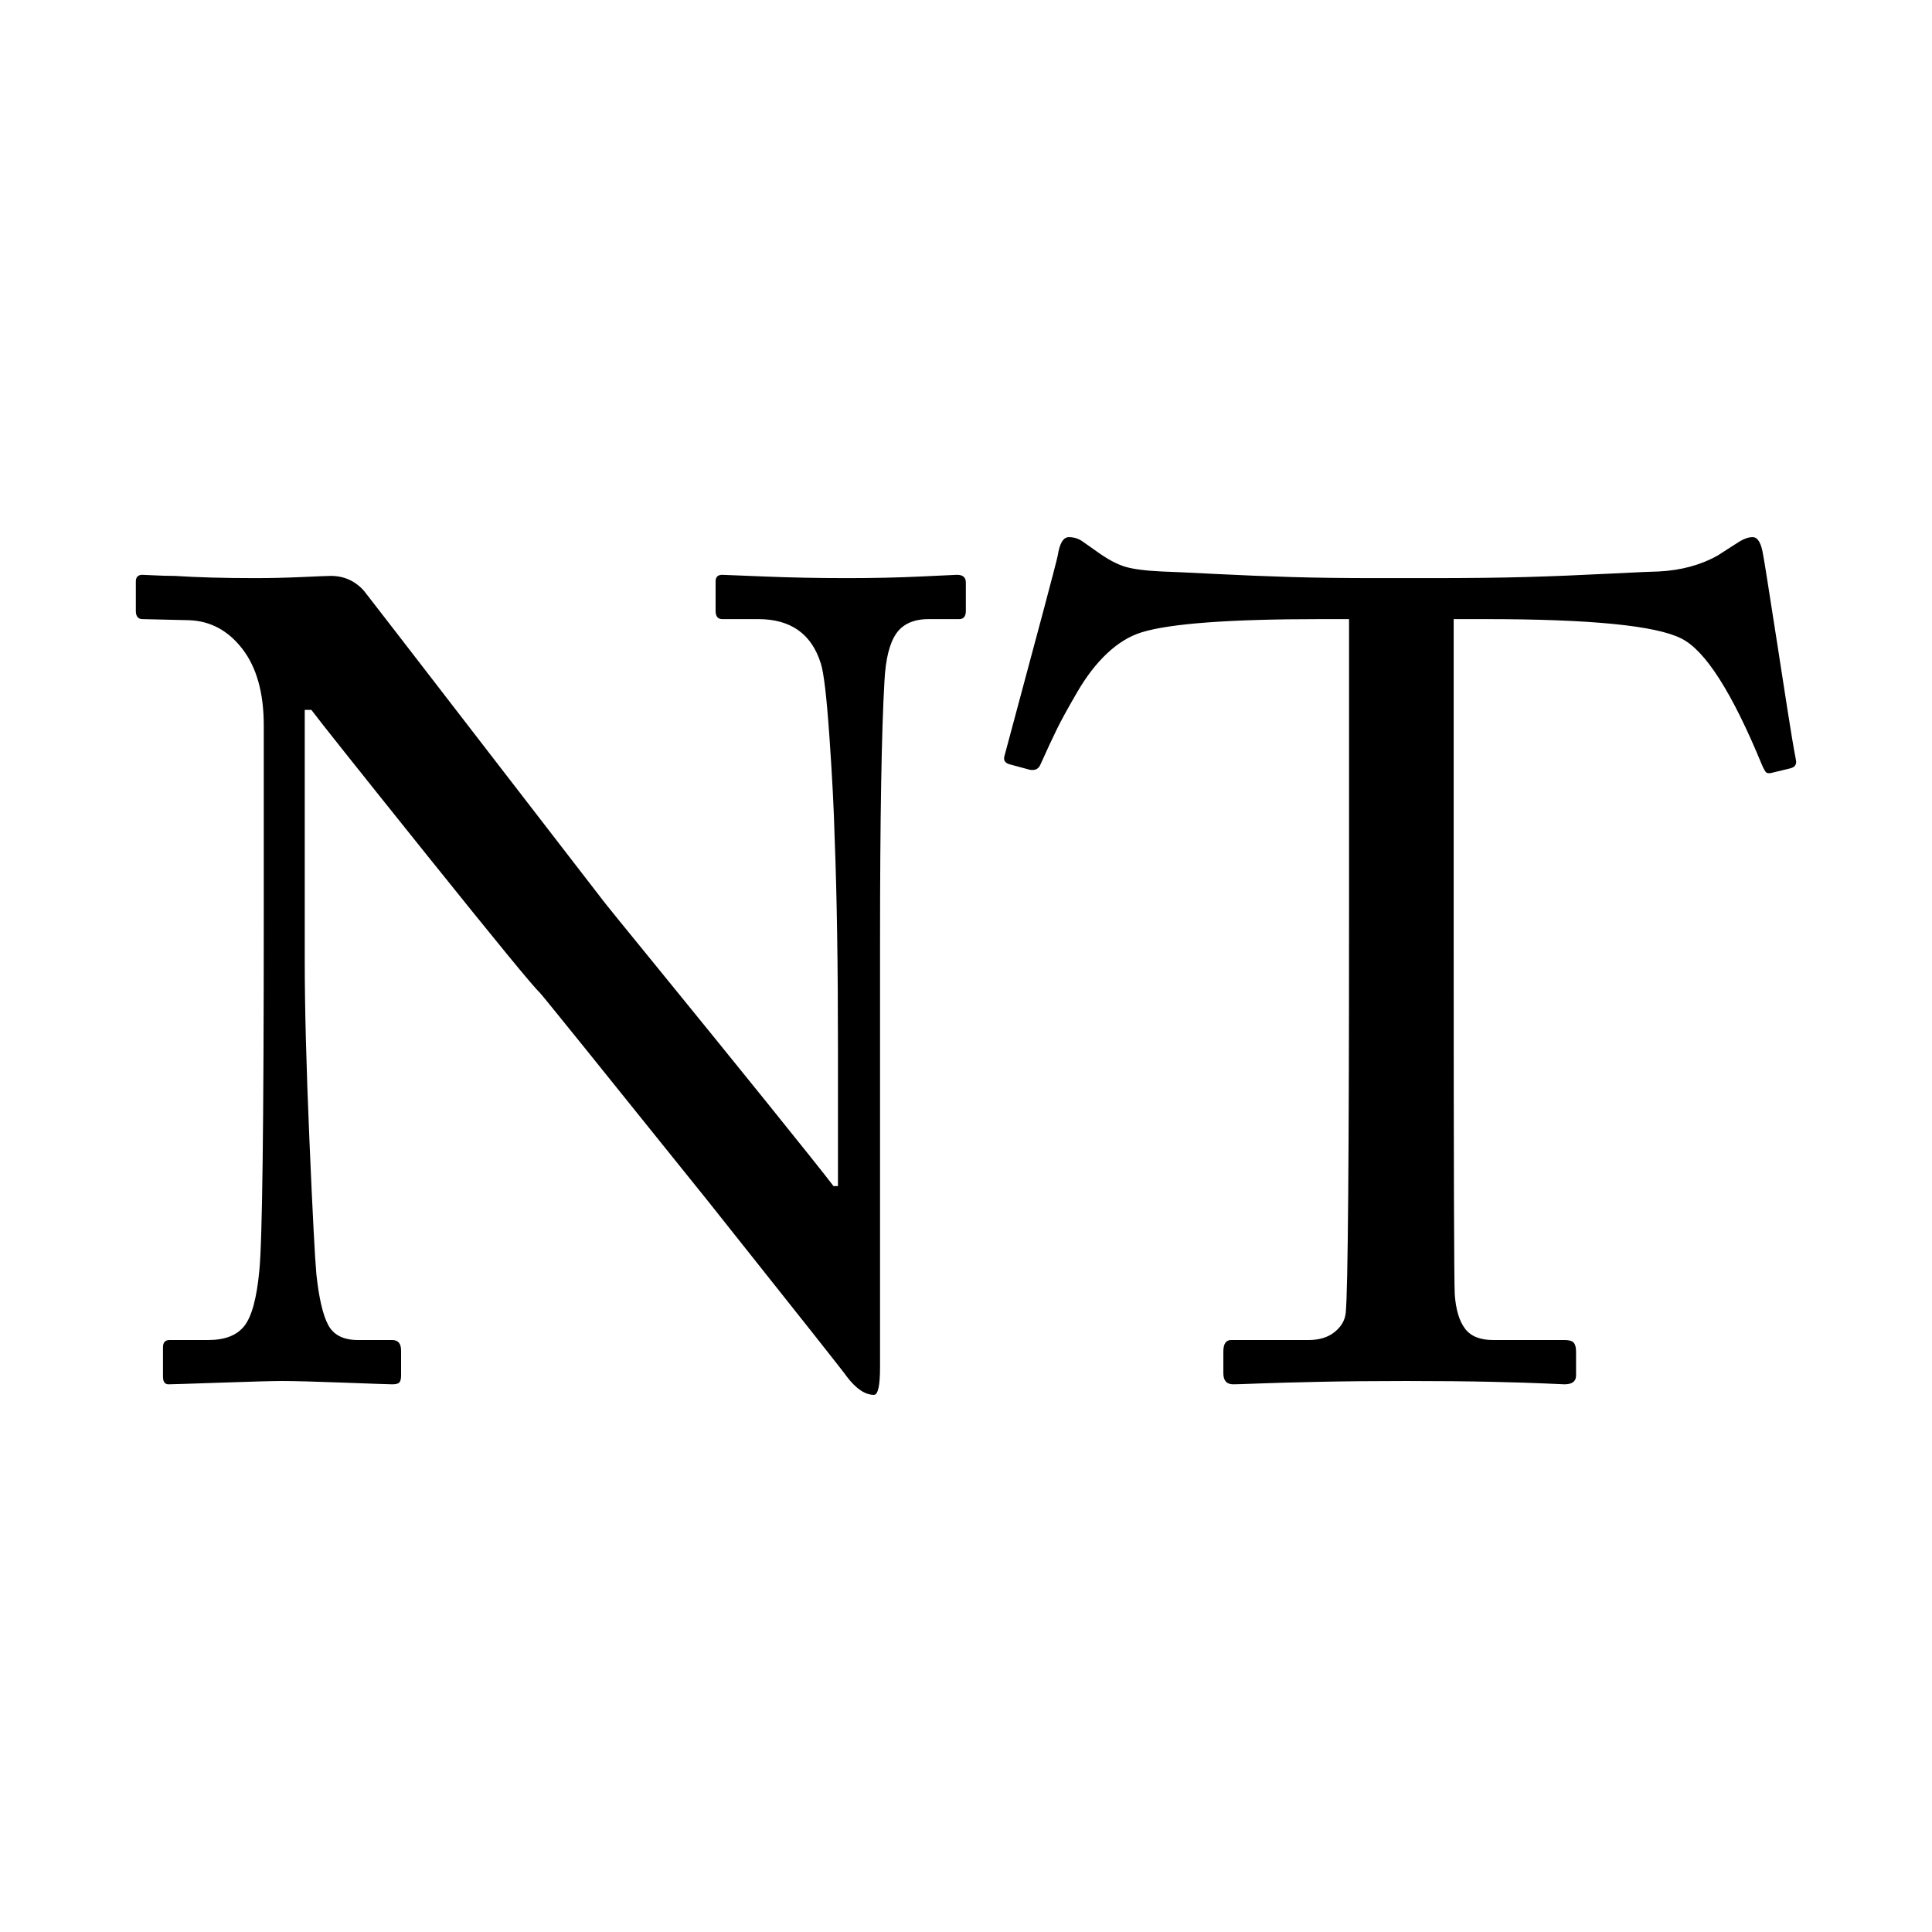
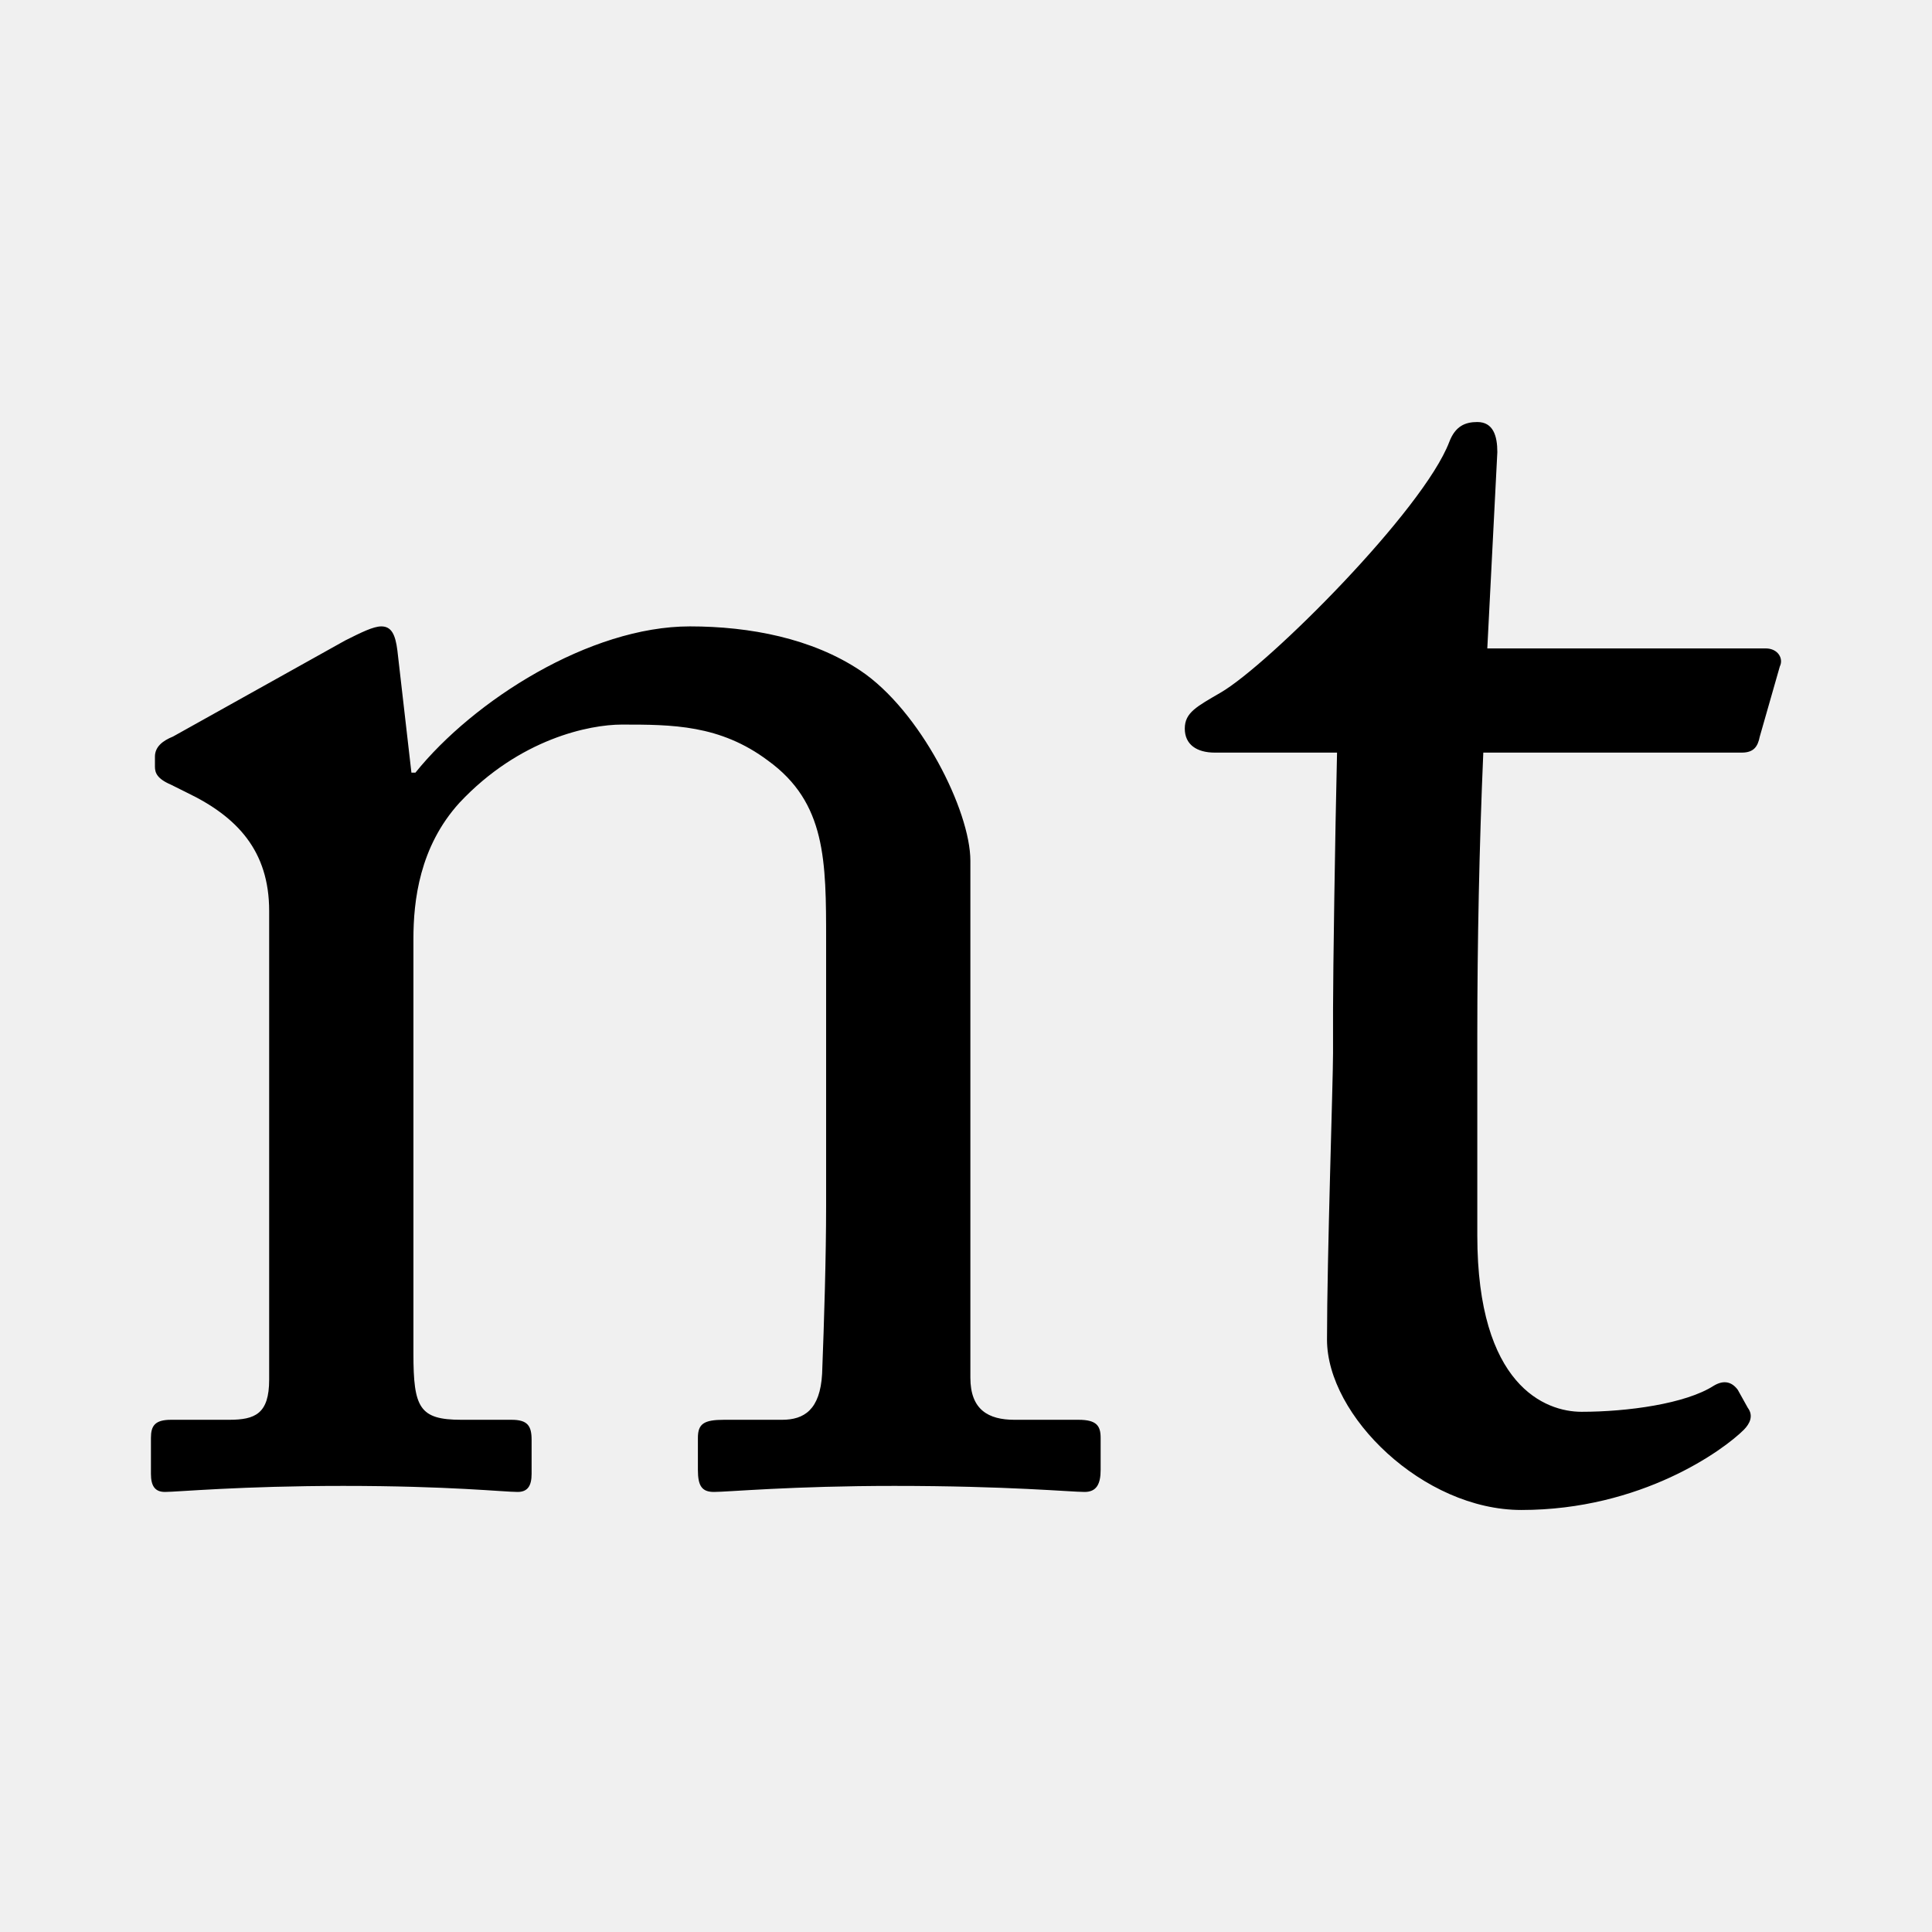
<svg xmlns="http://www.w3.org/2000/svg" viewBox="0 0 512 512">
-   <rect width="512" height="512" fill="#fff" />
-   <path d="M69.90 243.31L69.90 243.31L69.90 192.24Q69.90 179.33 64.25 171.99Q58.60 164.65 50.09 164.36L50.09 164.36L37.76 164.07Q36.00 164.07 36.00 161.87L36.00 161.87L36.00 154.09Q36.00 152.33 37.76 152.33L37.76 152.33Q38.05 152.33 40.84 152.47Q43.63 152.62 46.27 152.62L46.27 152.62Q55.37 153.21 67.55 153.21L67.55 153.21Q73.57 153.21 80.10 152.92Q86.63 152.62 87.65 152.62L87.65 152.62Q92.94 152.62 96.46 156.58L96.46 156.58Q97.19 157.46 127.57 196.86Q157.94 236.26 159.56 238.32L159.56 238.32Q160.29 239.35 174.60 256.88Q188.90 274.42 203.28 292.24Q217.66 310.07 220.89 314.33L220.89 314.33L222.07 314.33L222.07 278.52Q222.07 244.48 221.19 222.03L221.19 222.03Q220.89 210.73 219.79 195.03Q218.69 179.33 217.52 175.81L217.52 175.81Q213.85 164.07 200.94 164.07L200.94 164.07L191.40 164.07Q189.64 164.07 189.64 161.87L189.64 161.87L189.64 154.09Q189.64 152.33 191.40 152.33L191.40 152.33Q191.69 152.33 202.33 152.77Q212.97 153.21 224.41 153.21L224.41 153.21Q235.13 153.21 244.22 152.77Q253.32 152.33 253.62 152.33L253.62 152.33Q255.96 152.33 255.96 154.38L255.96 154.38L255.96 161.87Q255.96 164.07 254.20 164.07L254.20 164.07L246.13 164.07Q240.12 164.07 237.47 167.96Q234.83 171.84 234.39 180.50L234.39 180.50Q233.22 200.61 233.22 249.91L233.22 249.91L233.22 362.31Q233.22 369.65 231.60 369.65L231.60 369.65Q228.08 369.65 224.41 364.81L224.41 364.81Q224.27 364.37 187.73 318.44L187.73 318.44Q144.00 264.00 142.97 262.97L142.97 262.97Q140.77 261.06 113.11 226.58Q85.45 192.09 82.52 188.13L82.52 188.13L80.76 188.13L80.76 254.75Q80.76 273.10 82.00 302.15Q83.25 331.20 83.84 337.66L83.84 337.66Q84.86 347.20 86.99 351.16Q89.12 355.12 94.84 355.12L94.84 355.12L103.94 355.12Q106.29 355.12 106.29 357.91L106.29 357.91L106.29 364.51Q106.29 365.83 105.85 366.35Q105.41 366.86 103.94 366.86L103.94 366.86Q103.06 366.86 91.25 366.42Q79.44 365.98 74.74 365.98L74.74 365.98Q71.22 365.98 58.45 366.42Q45.68 366.86 44.66 366.86L44.66 366.86Q43.19 366.86 43.19 364.81L43.19 364.81L43.19 357.03Q43.19 355.12 44.95 355.12L44.95 355.12L55.22 355.12Q61.83 355.12 64.76 351.38Q67.70 347.64 68.72 336.78L68.72 336.78Q69.90 325.33 69.90 243.31ZM357.51 241.25L357.51 241.25L357.51 164.07L350.02 164.07Q313.78 164.07 302.48 167.59L302.48 167.59Q297.78 169.06 293.46 173.09Q289.13 177.13 285.46 183.44Q281.79 189.75 280.10 193.20Q278.41 196.64 275.77 202.51L275.77 202.51Q275.04 204.42 272.84 203.98L272.84 203.98L267.41 202.51Q265.65 201.93 266.24 200.17L266.24 200.17Q279.88 149.54 280.32 147.19L280.32 147.19Q281.06 142.35 283.26 142.35L283.26 142.35Q285.31 142.35 286.93 143.52L286.93 143.52L290.89 146.31Q295.00 149.25 298.22 150.20Q301.45 151.15 307.91 151.45L307.91 151.45Q312.02 151.59 322.22 152.11Q332.41 152.62 342.17 152.92Q351.93 153.21 364.70 153.21L364.70 153.21L379.22 153.21Q393.90 153.21 404.39 152.92Q414.88 152.62 426.40 152.03Q437.92 151.45 439.54 151.45L439.54 151.45Q448.49 151.01 455.24 147.19L455.24 147.19L460.96 143.52Q462.87 142.35 464.48 142.35L464.48 142.35Q466.54 142.35 467.27 147.19L467.27 147.19Q467.42 147.78 468.59 155.26Q469.76 162.75 471.01 170.74Q472.26 178.74 473.65 187.77Q475.05 196.79 475.93 201.34L475.93 201.34Q476.37 203.25 474.17 203.69L474.17 203.69L469.32 204.86Q468.44 205.01 468.08 204.71Q467.71 204.42 466.98 202.81L466.98 202.81Q455.09 173.90 445.55 169.20L445.55 169.20Q435.43 164.07 393.61 164.07L393.61 164.07L385.24 164.07L385.24 249.62Q385.24 337.95 385.53 343.09L385.53 343.09Q385.97 349.11 388.25 352.11Q390.52 355.12 395.66 355.12L395.66 355.12L414.59 355.12Q416.50 355.12 417.08 355.86Q417.67 356.59 417.67 358.20L417.67 358.20L417.67 364.51Q417.67 366.86 414.59 366.86L414.59 366.86Q414.15 366.86 409.60 366.64Q405.05 366.42 395.37 366.20Q385.68 365.98 372.62 365.98L372.62 365.98Q359.86 365.98 349.51 366.20Q339.16 366.42 333.52 366.64Q327.87 366.86 326.84 366.86L326.84 366.86Q324.20 366.86 324.20 363.93L324.20 363.93L324.20 358.20Q324.20 355.12 326.25 355.12L326.25 355.12L346.80 355.12Q351.05 355.12 353.69 353.00Q356.33 350.87 356.63 347.93L356.63 347.93Q357.51 339.27 357.51 241.25Z" fill="#000" />
+   <path d="M257.16 228.12C257.16 214.85 243.89 188.30 227.96 177.68C215.22 169.19 198.76 166.00 182.83 166.00C156.28 166.00 125.48 185.65 110.09 204.76L109.03 204.76L105.31 172.37C104.78 168.13 103.72 166.00 101.06 166.00C98.94 166.00 95.75 167.59 91.50 169.72L45.84 195.20C43.19 196.27 41.06 197.86 41.06 200.51L41.06 203.17C41.06 204.76 41.59 206.36 45.31 207.95L49.56 210.07C62.83 216.44 71.33 225.47 71.33 241.40L71.33 365.64C71.33 374.67 67.61 376.26 60.71 376.26L45.31 376.26C41.06 376.26 40 377.86 40 381.04L40 390.60C40 393.78 41.06 395.38 43.72 395.38C46.90 395.38 63.89 393.78 90.97 393.78C119.11 393.78 133.45 395.38 137.17 395.38C139.82 395.38 140.88 393.78 140.88 390.60L140.88 381.57C140.88 377.86 139.82 376.26 135.57 376.26L122.30 376.26C111.15 376.26 109.56 373.08 109.56 358.74L109.56 248.83C109.56 238.74 111.15 224.41 121.77 212.73C137.70 195.74 156.28 192.02 164.78 192.02C178.05 192.02 190.79 192.02 203.54 201.58C218.93 212.73 218.93 228.12 218.93 249.36L218.93 319.45C218.93 333.26 218.40 350.25 217.87 364.05C217.34 373.61 213.09 376.26 207.25 376.26L191.86 376.26C186.55 376.26 184.95 377.32 184.95 381.04L184.95 389.54C184.95 393.78 186.01 395.38 189.20 395.38C192.92 395.38 209.91 393.78 236.99 393.78C267.25 393.78 283.71 395.38 287.43 395.38C290.61 395.38 291.68 393.25 291.68 389.54L291.68 381.04C291.68 377.86 290.61 376.26 285.84 376.26L268.84 376.26C261.94 376.26 257.16 373.61 257.16 365.11ZM391.50 274.32C391.50 249.89 392.03 223.88 393.09 199.45L461.58 199.45C464.77 199.45 465.83 197.86 466.36 195.20L471.67 176.62C472.73 174.50 471.14 171.84 467.96 171.84L394.15 171.84L396.81 119.81C396.81 115.56 395.74 111.84 391.50 111.84C388.31 111.84 385.66 112.91 384.06 117.15C377.16 135.21 336.28 176.09 323.53 183.52C317.16 187.24 313.98 188.83 313.98 193.08C313.98 197.33 317.16 199.45 321.94 199.45L354.33 199.45C353.80 221.75 353.27 257.86 353.27 267.42L353.27 279.10C353.27 286.53 351.67 333.26 351.67 355.02C351.67 375.20 377.16 400.16 403.18 400.16C435.04 400.16 456.81 384.23 462.12 378.92C463.71 377.32 464.77 375.20 463.18 373.08L460.52 368.30C458.93 366.17 456.81 365.64 454.15 367.24C446.72 372.02 431.32 374.14 419.11 374.14C409.55 374.14 391.50 367.24 391.50 327.41Z" fill="#000" />
</svg>
